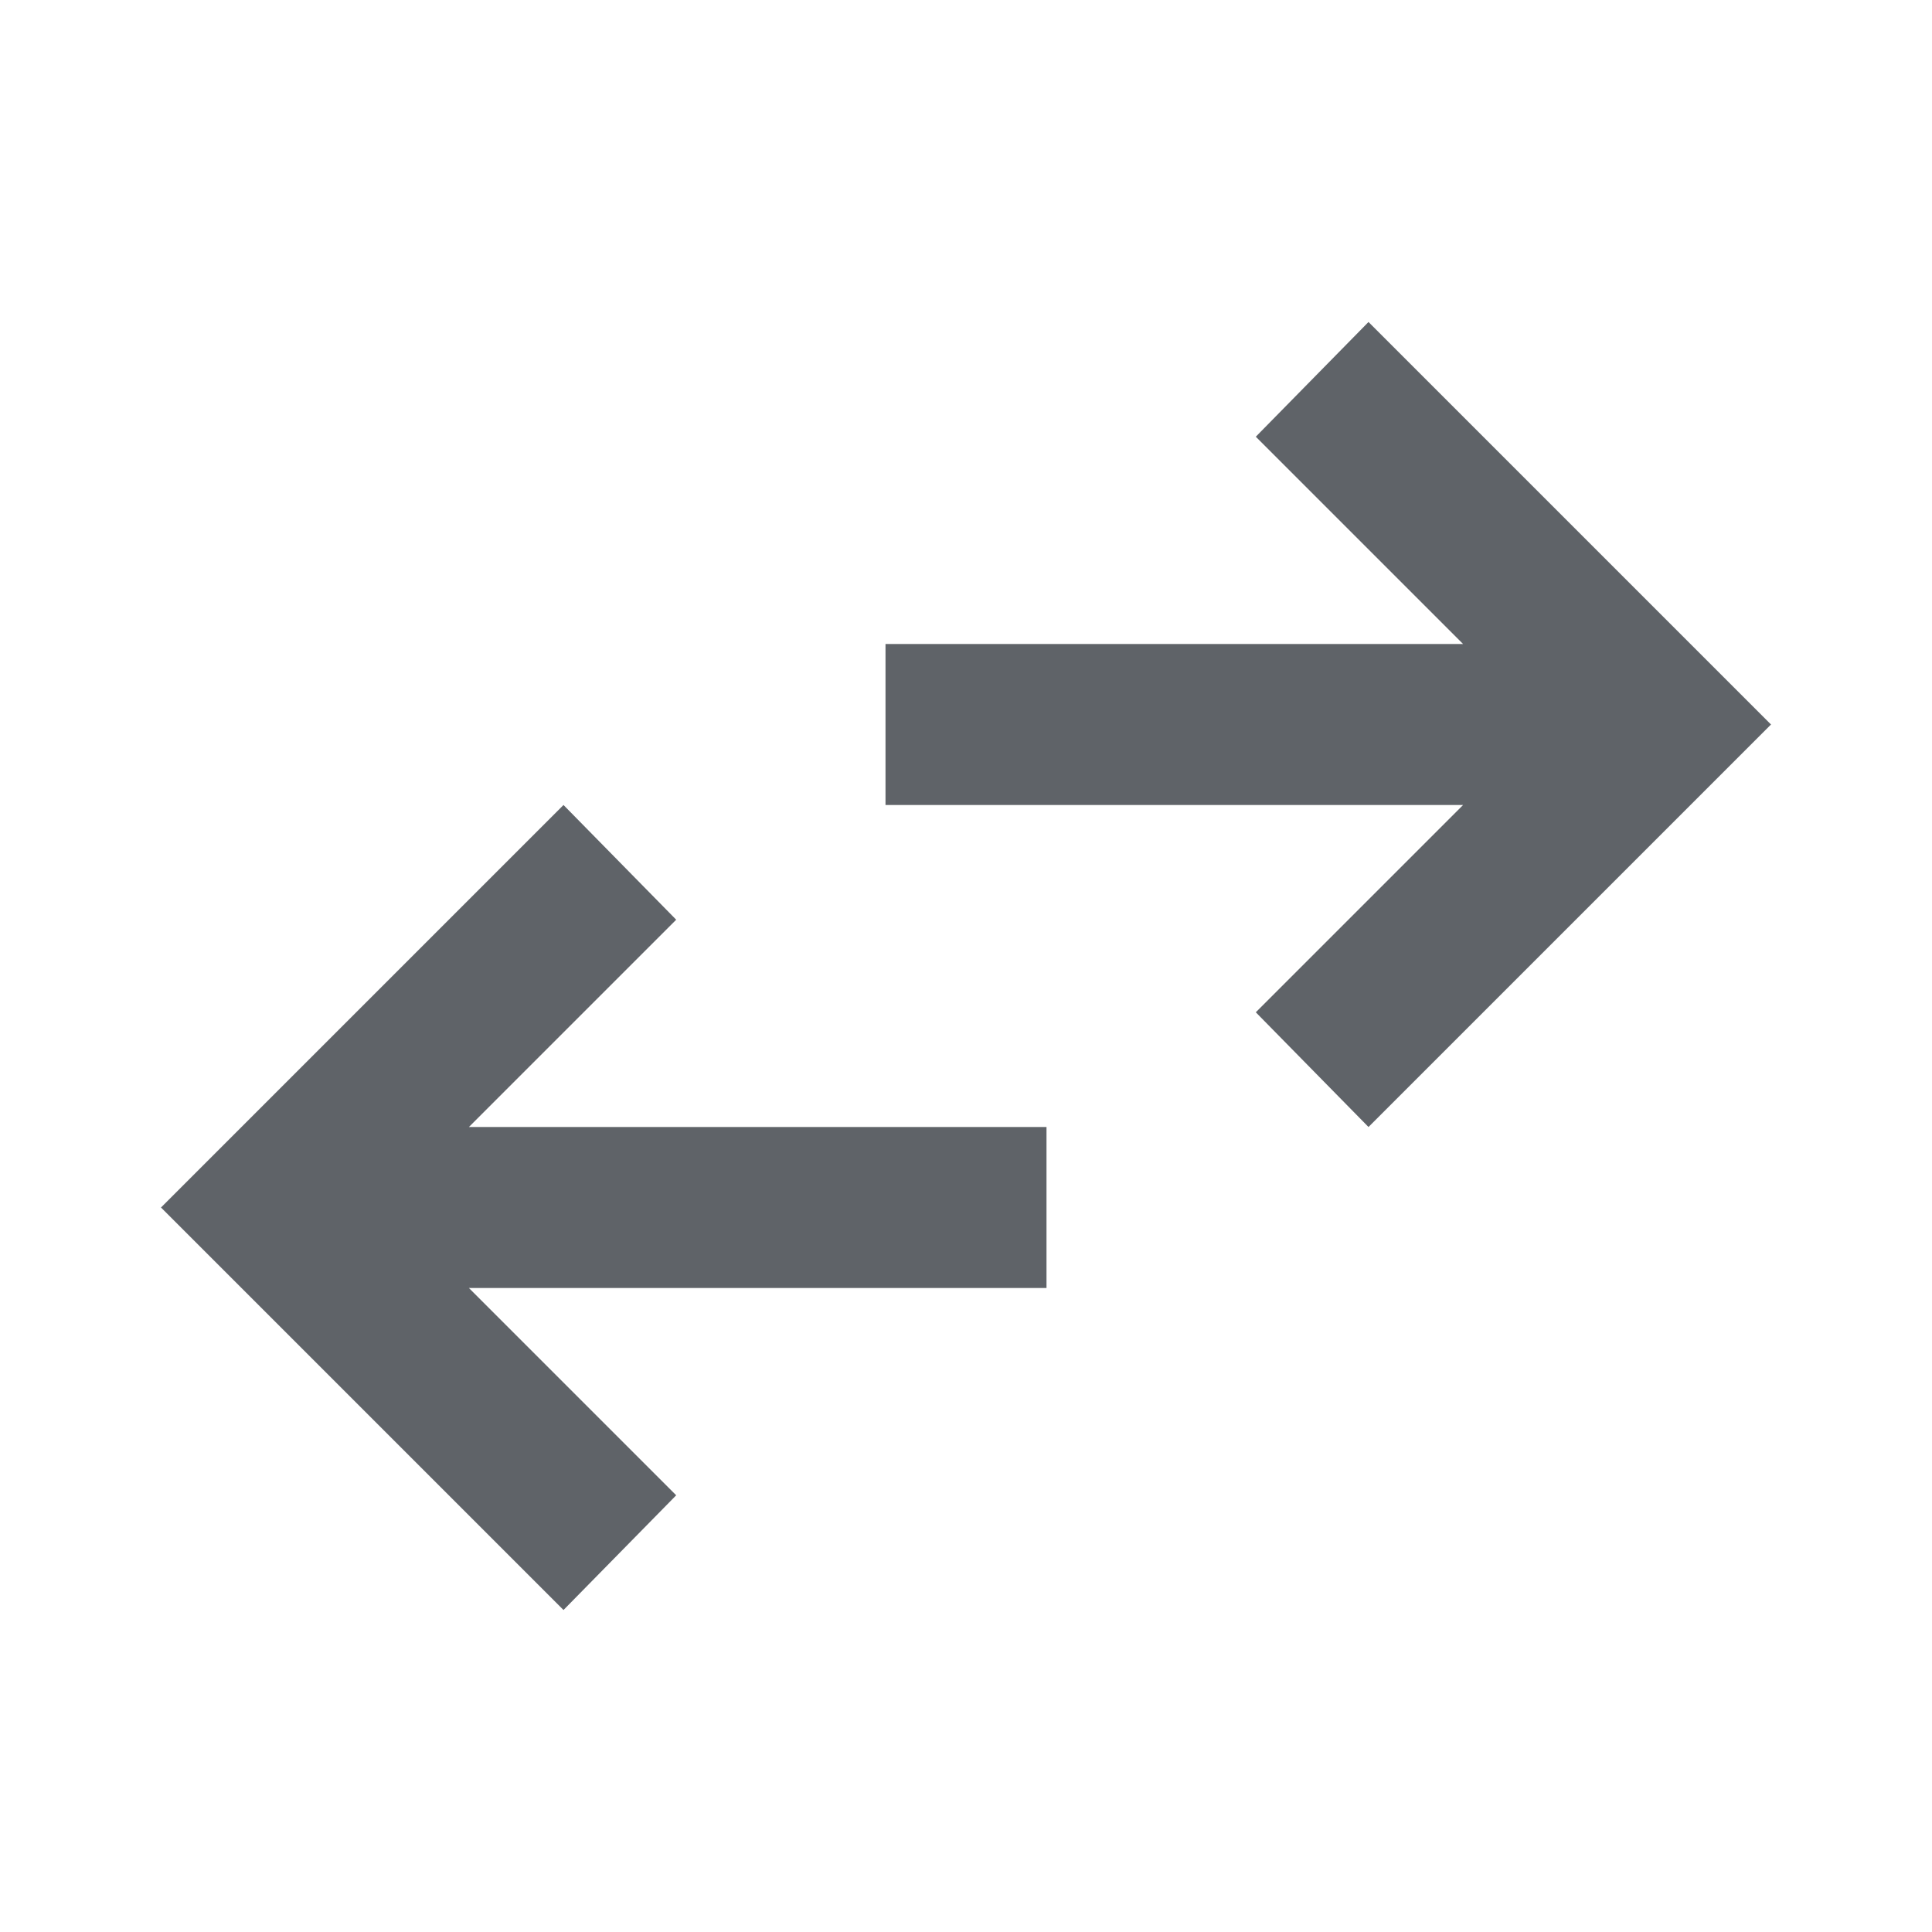
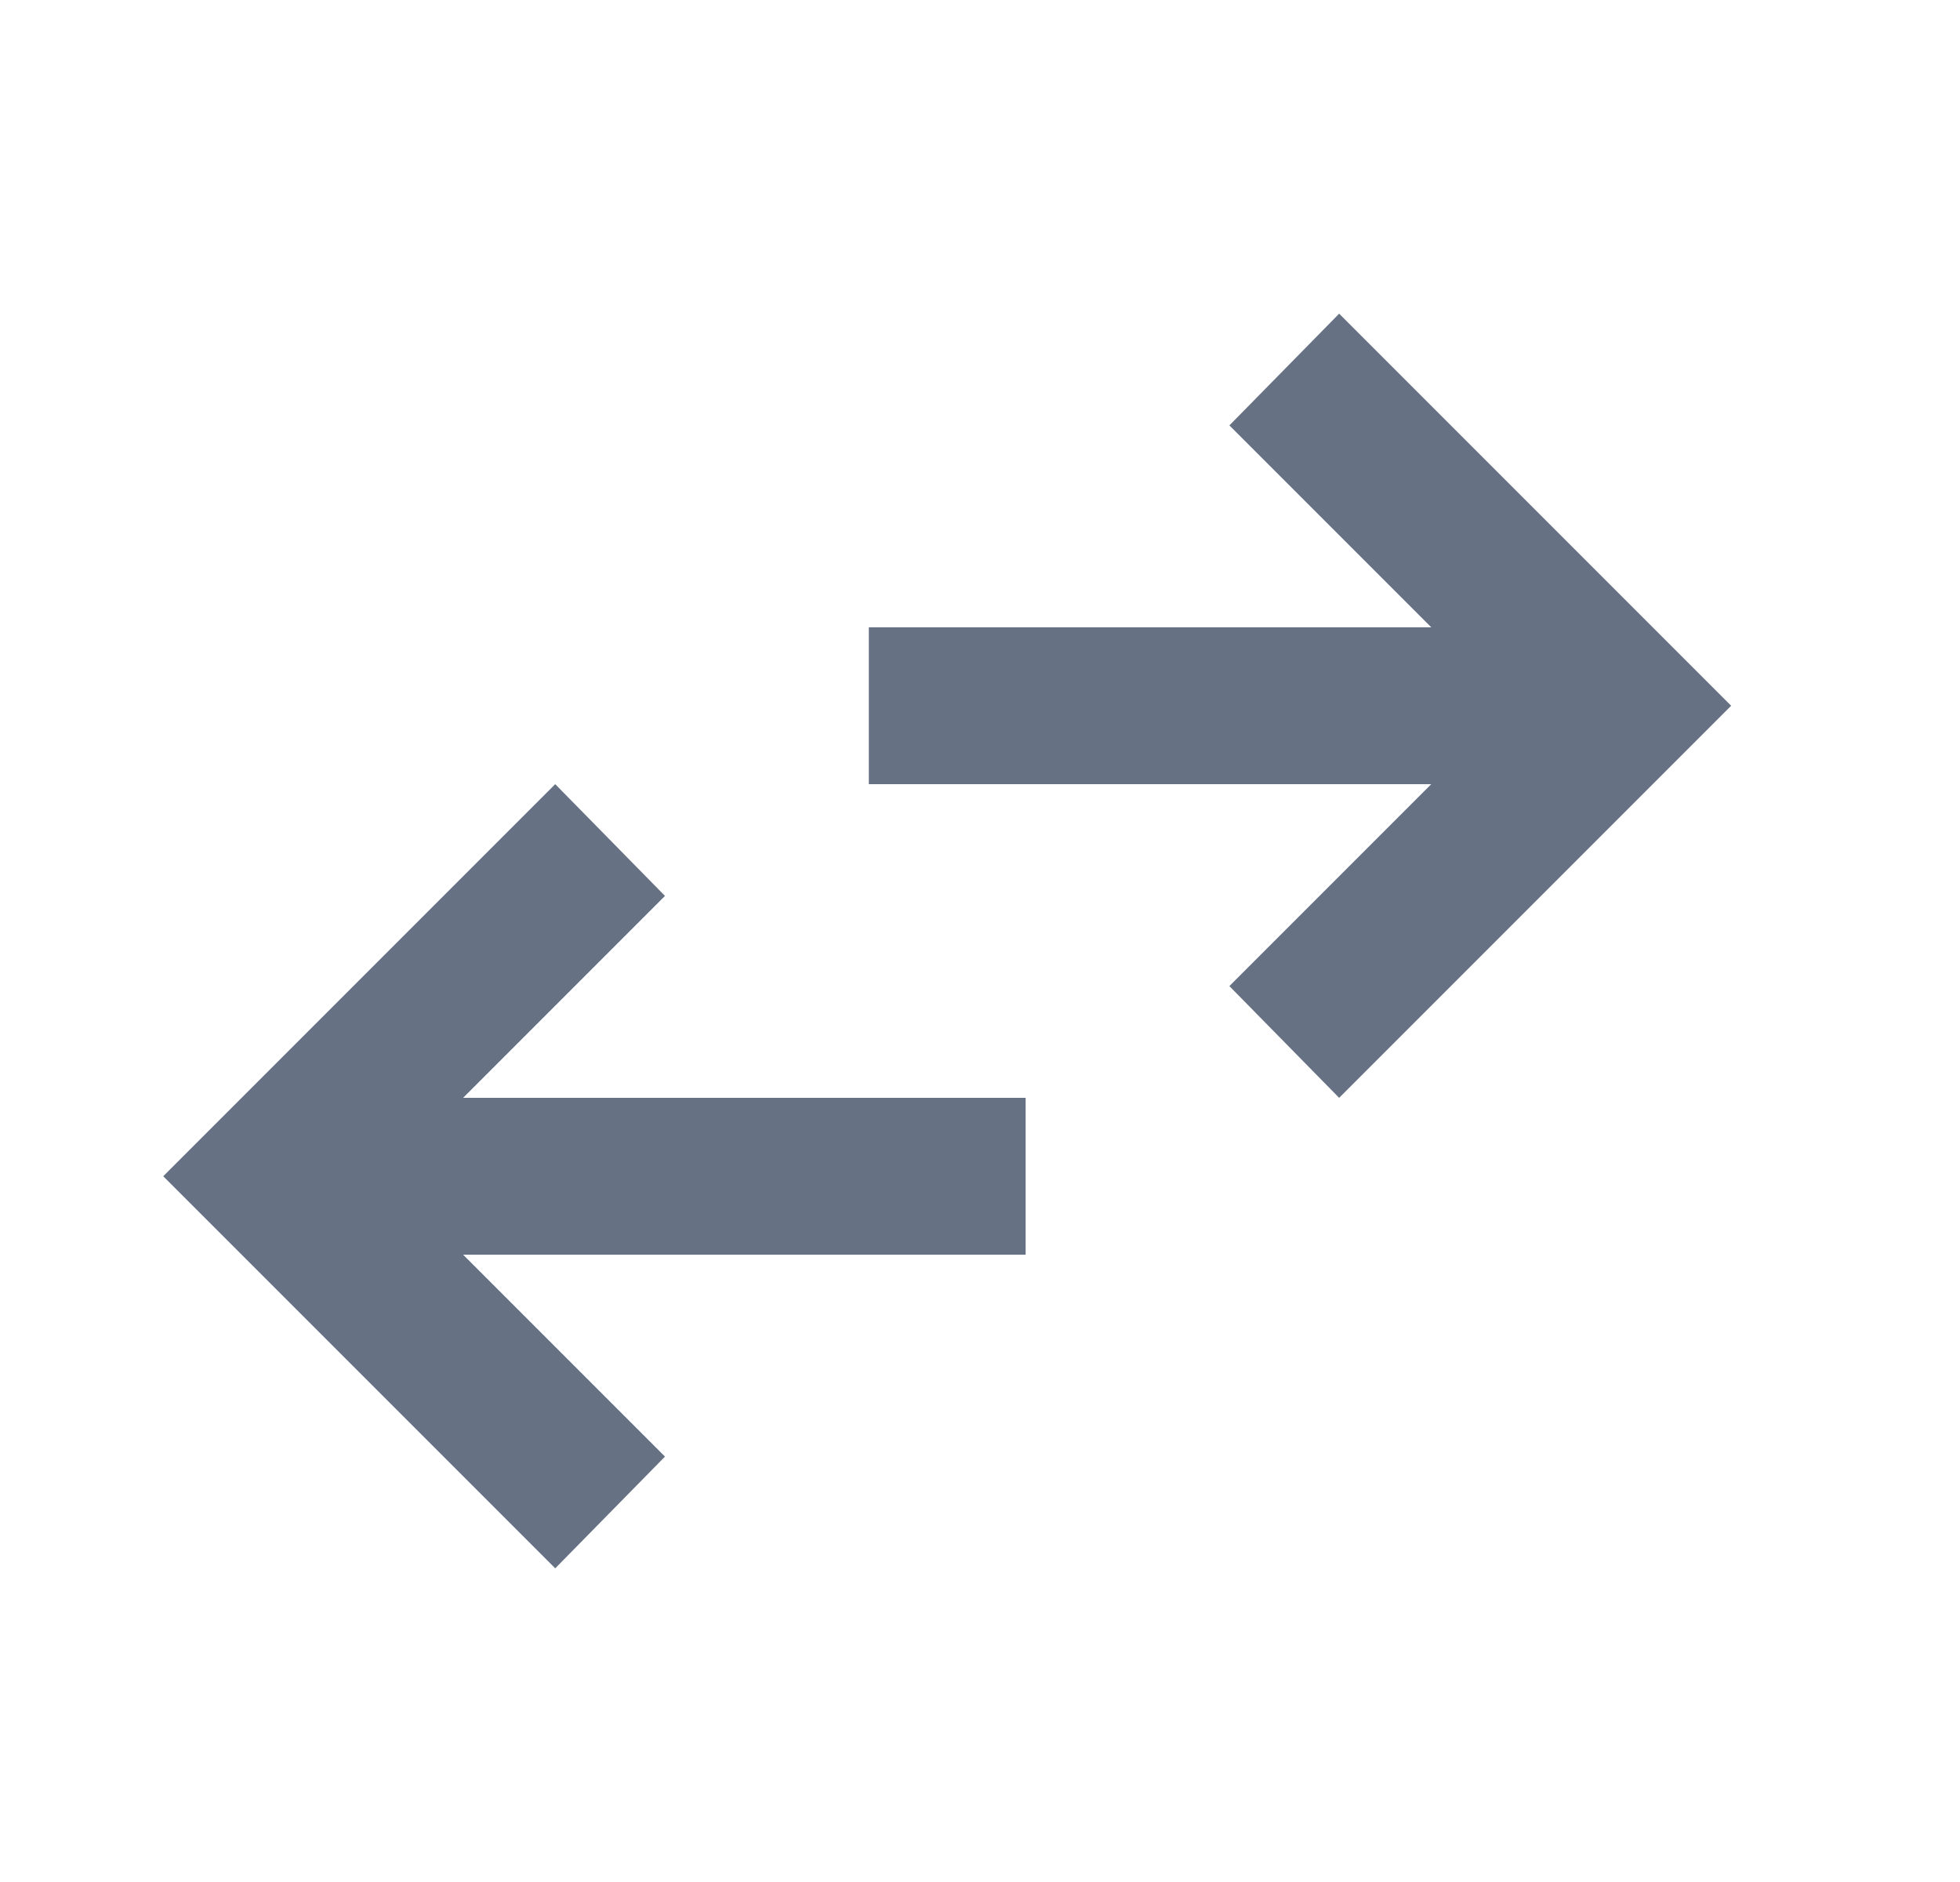
- <svg xmlns="http://www.w3.org/2000/svg" height="24px" viewBox="0 -960 960 960" width="24px" fill="#5f6368">
-   <path d="M280-160 80-360l200-200 56 57-103 103h287v80H233l103 103-56 57Zm400-240-56-57 103-103H440v-80h287L624-743l56-57 200 200-200 200Z" />
+ <svg xmlns="http://www.w3.org/2000/svg" width="25" height="24" viewBox="0 0 25 24" fill="none">
+   <g id="swap_horiz_24dp_FILL0_wght400_GRAD0_opsz24 1">
+     <path id="Vector" d="M7.082 20L2.082 15L7.082 10L8.482 11.425L5.907 14H13.082V16H5.907L8.482 18.575L7.082 20ZM17.081 14L15.681 12.575L18.256 10H11.082V8H18.256L15.681 5.425L17.081 4L22.081 9L17.081 14Z" fill="#667183" />
+   </g>
</svg>
